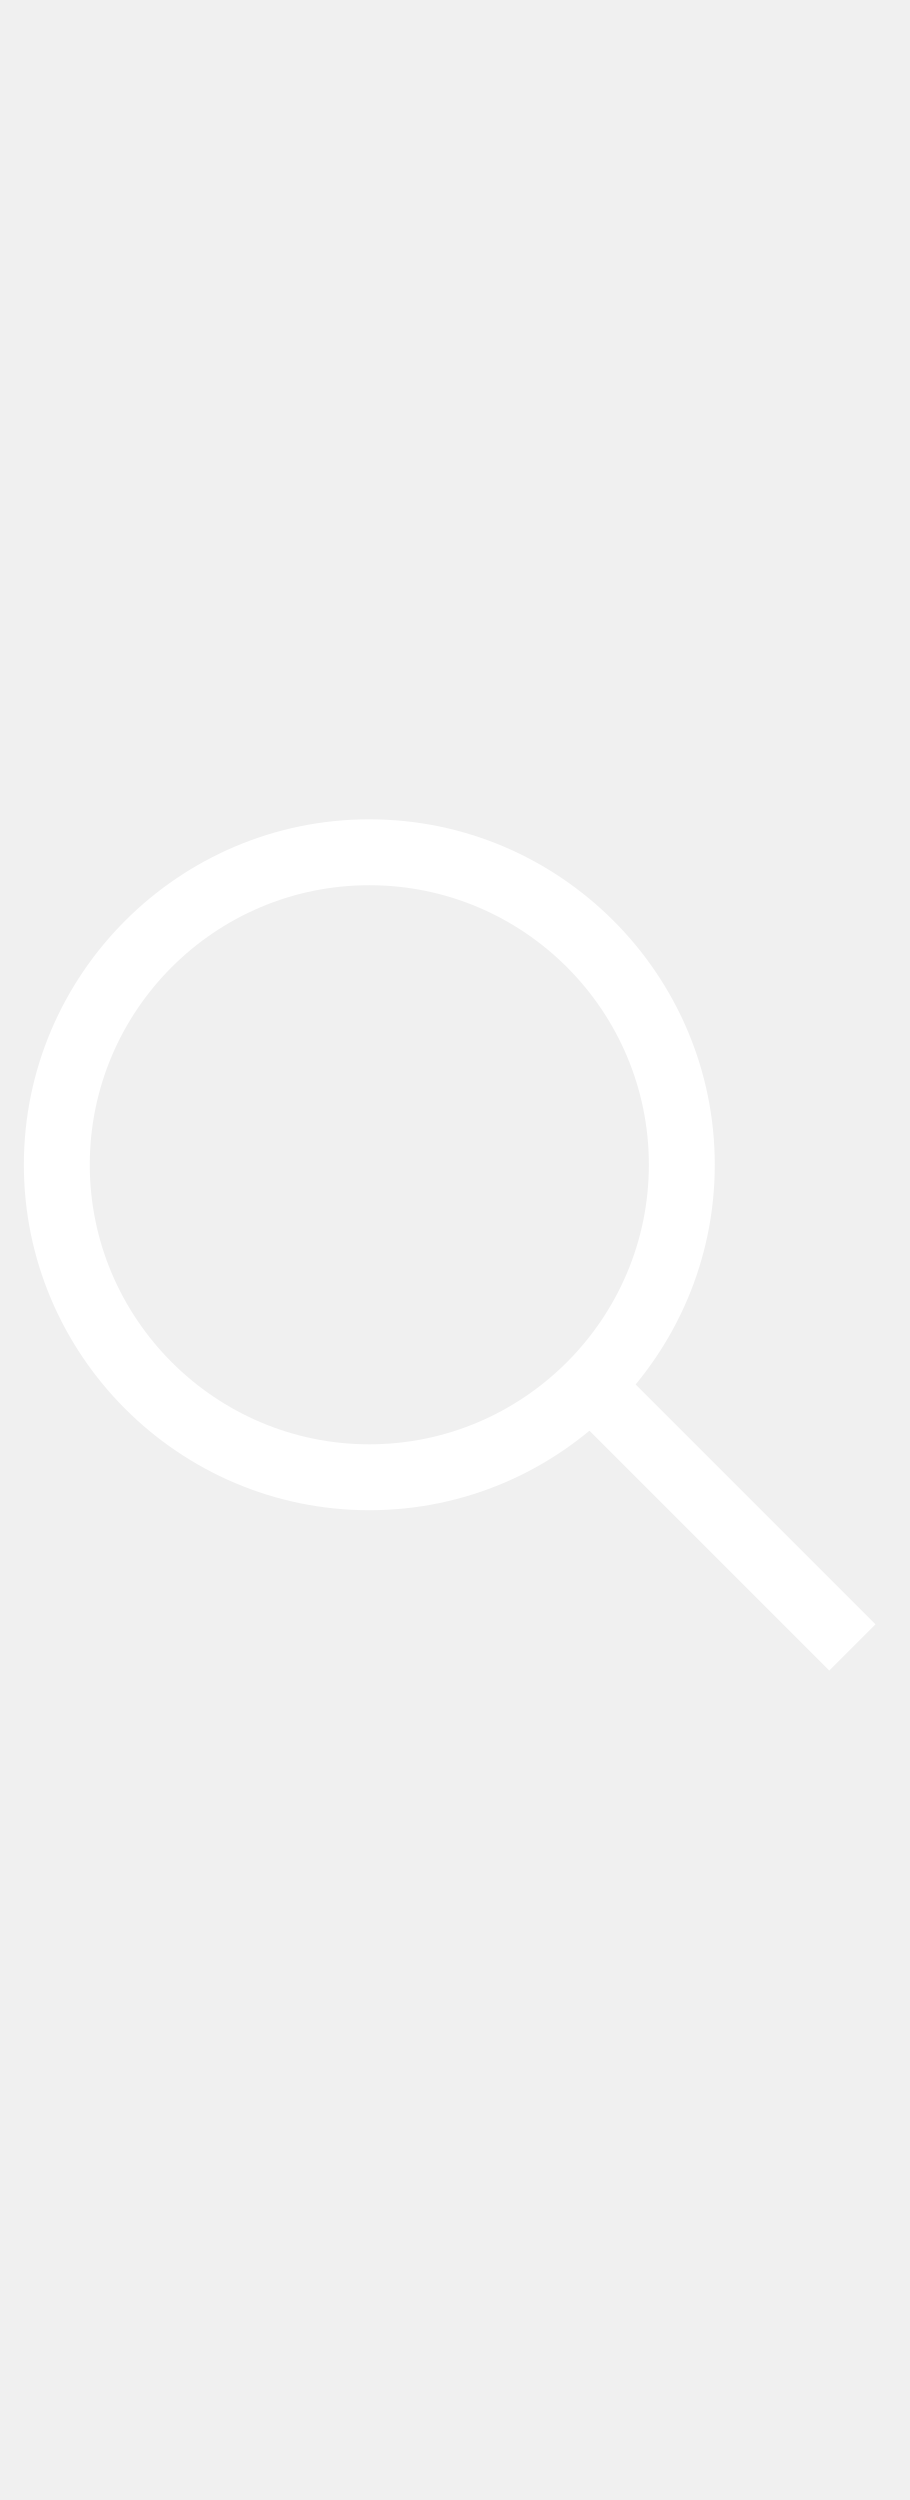
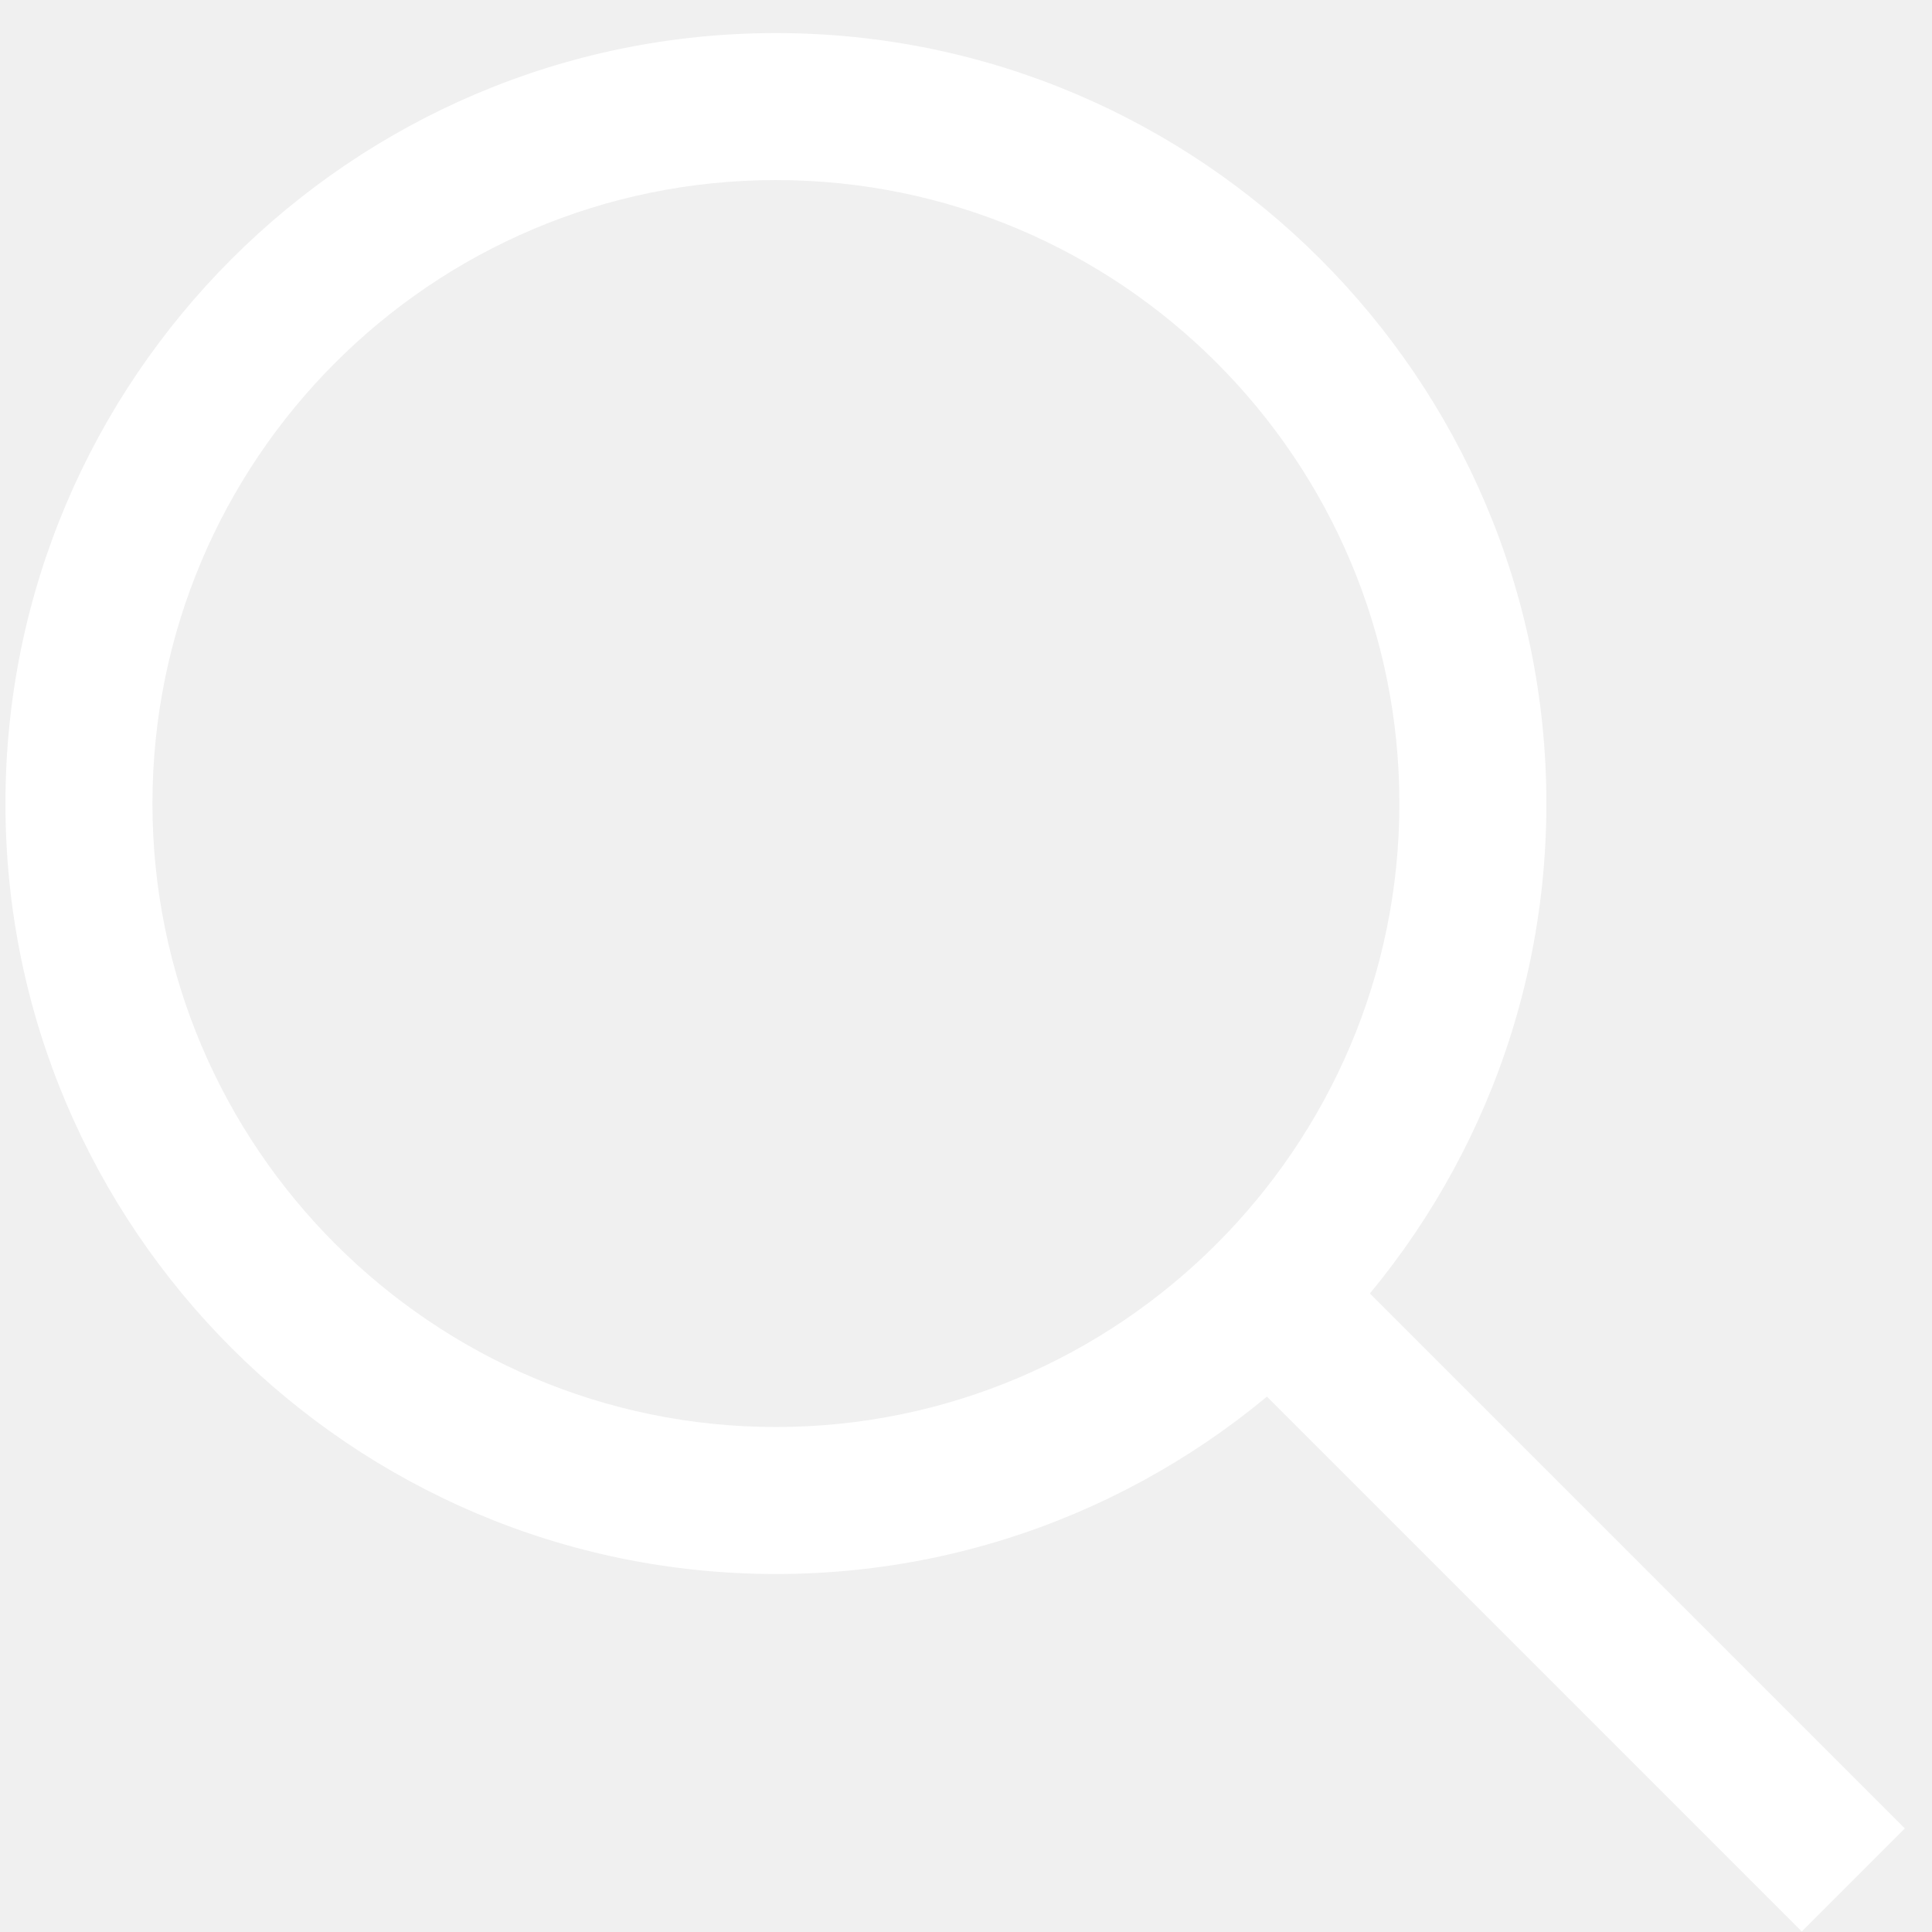
- <svg xmlns="http://www.w3.org/2000/svg" version="1.1" id="GLYPHS" x="0px" y="0px" width="16px" height="44px" viewBox="0 0 16 44" style="enable-background:new 0 0 16 44;" xml:space="preserve">
-   <g id="Search">
-     <g>
-       <rect style="fill:none;" width="16" height="44" />
+ <svg xmlns="http://www.w3.org/2000/svg" width="140" height="140">
+   <g>
+     <rect fill="none" id="canvas_background" height="142" width="142" y="-1" x="-1" />
+     <g display="none" overflow="visible" y="0" x="0" height="100%" width="100%" id="canvasGrid">
+       <rect fill="url(#gridpattern)" stroke-width="0" y="0" x="0" height="100%" width="100%" />
    </g>
-     <g>
-       <path style="fill:#FFFFFF;" d="M6.5,26.58c-3.35,0-6.08-2.73-6.08-6.08s2.73-6.08,6.08-6.08s6.08,2.73,6.08,6.08    S9.85,26.58,6.5,26.58z M6.5,15.58c-2.72,0-4.92,2.21-4.92,4.92s2.21,4.92,4.92,4.92s4.92-2.21,4.92-4.92S9.22,15.58,6.5,15.58z" />
-     </g>
-     <g>
-       <rect x="12.18" y="23.57" transform="matrix(0.7071 -0.7071 0.7071 0.7071 -15.1807 16.8505)" style="fill:#FFFFFF;" width="1.15" height="6.36" />
+   </g>
+   <g>
+     <g id="svg_13">
+       <g transform="matrix(9.182736,0,0,9.182736,0,0) " id="svg_5">
+         <g id="svg_7">
+           <rect x="-0.377" y="-14.159" id="svg_8" fill="none" height="44" width="16" />
+         </g>
+         <g id="svg_9">
+           <path id="svg_10" fill="#FFFFFF" d="m6.123,12.421c-3.35,0 -6.08,-2.73 -6.08,-6.08s2.73,-6.08 6.08,-6.08s6.08,2.73 6.08,6.08s-2.73,6.08 -6.08,6.08zm0,-11c-2.72,0 -4.92,2.21 -4.92,4.92s2.21,4.92 4.92,4.92s4.92,-2.21 4.92,-4.92s-2.2,-4.92 -4.92,-4.92z" />
+         </g>
+         <g id="svg_11">
+           <rect id="svg_12" fill="#FFFFFF" height="6.36" width="1.15" transform="matrix(0.7071,-0.7071,0.7071,0.7071,-15.1807,16.8505) " y="13.291" x="21.926" />
+         </g>
+       </g>
    </g>
  </g>
</svg>
